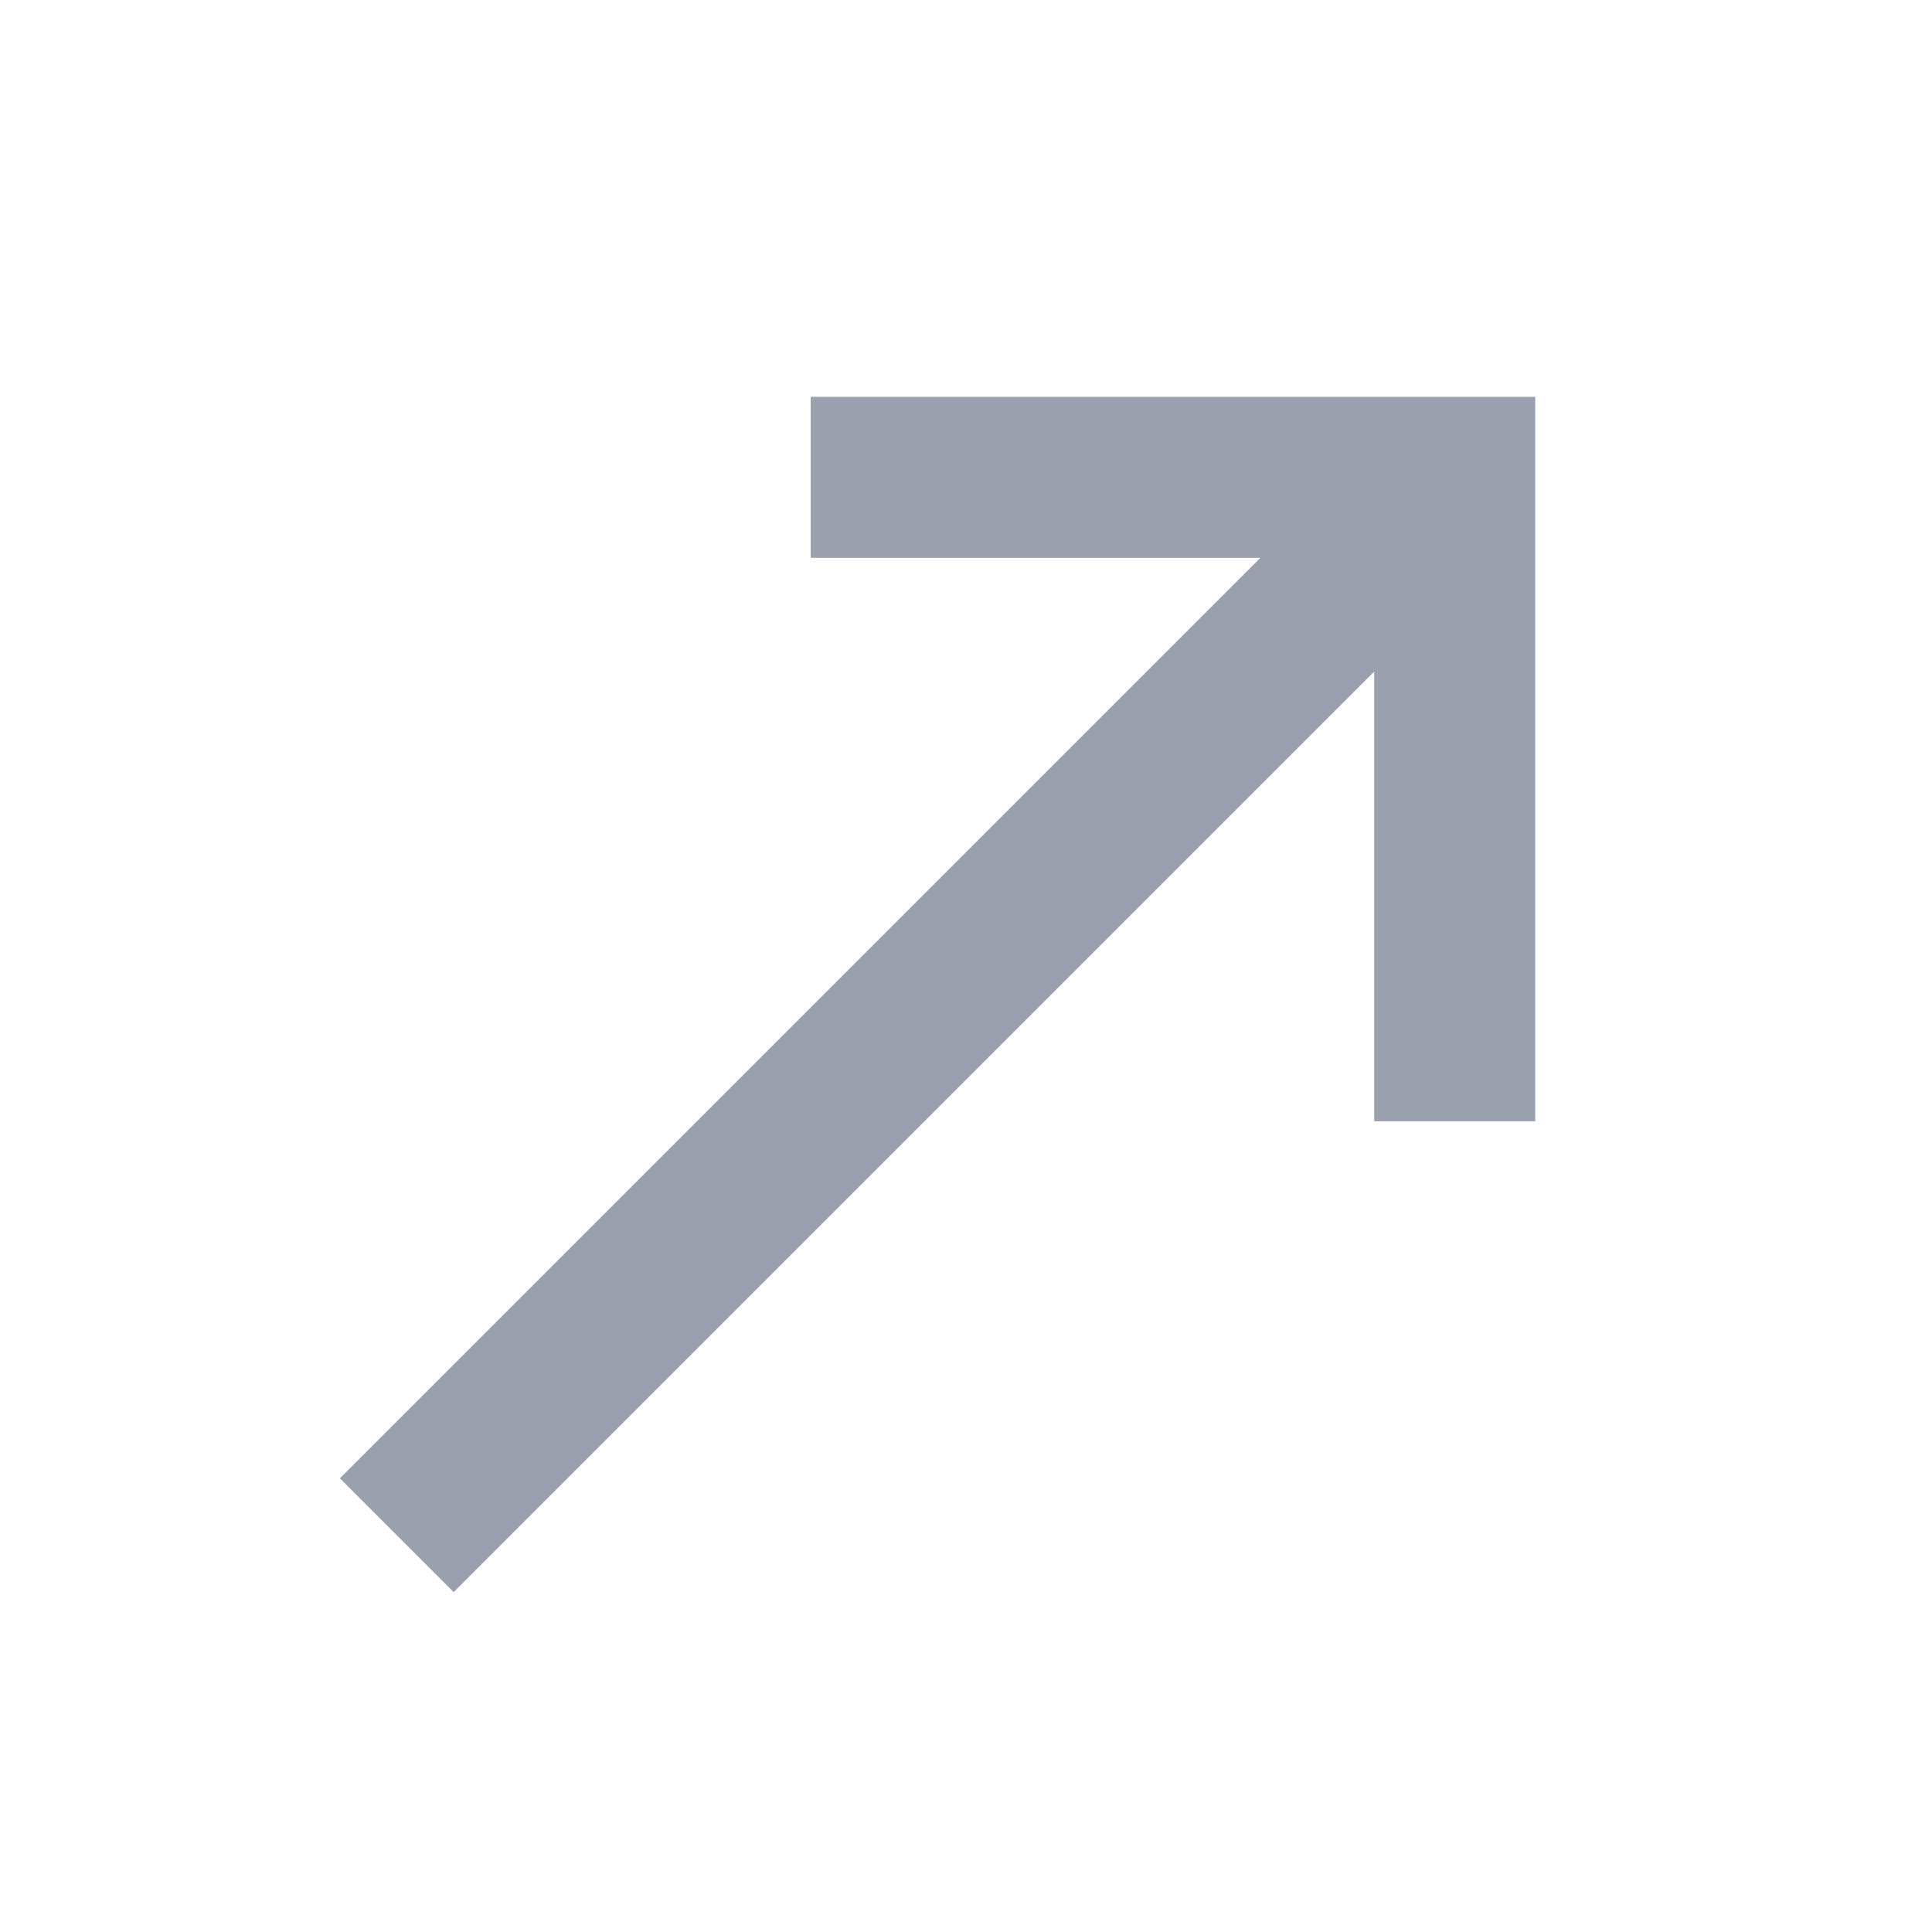
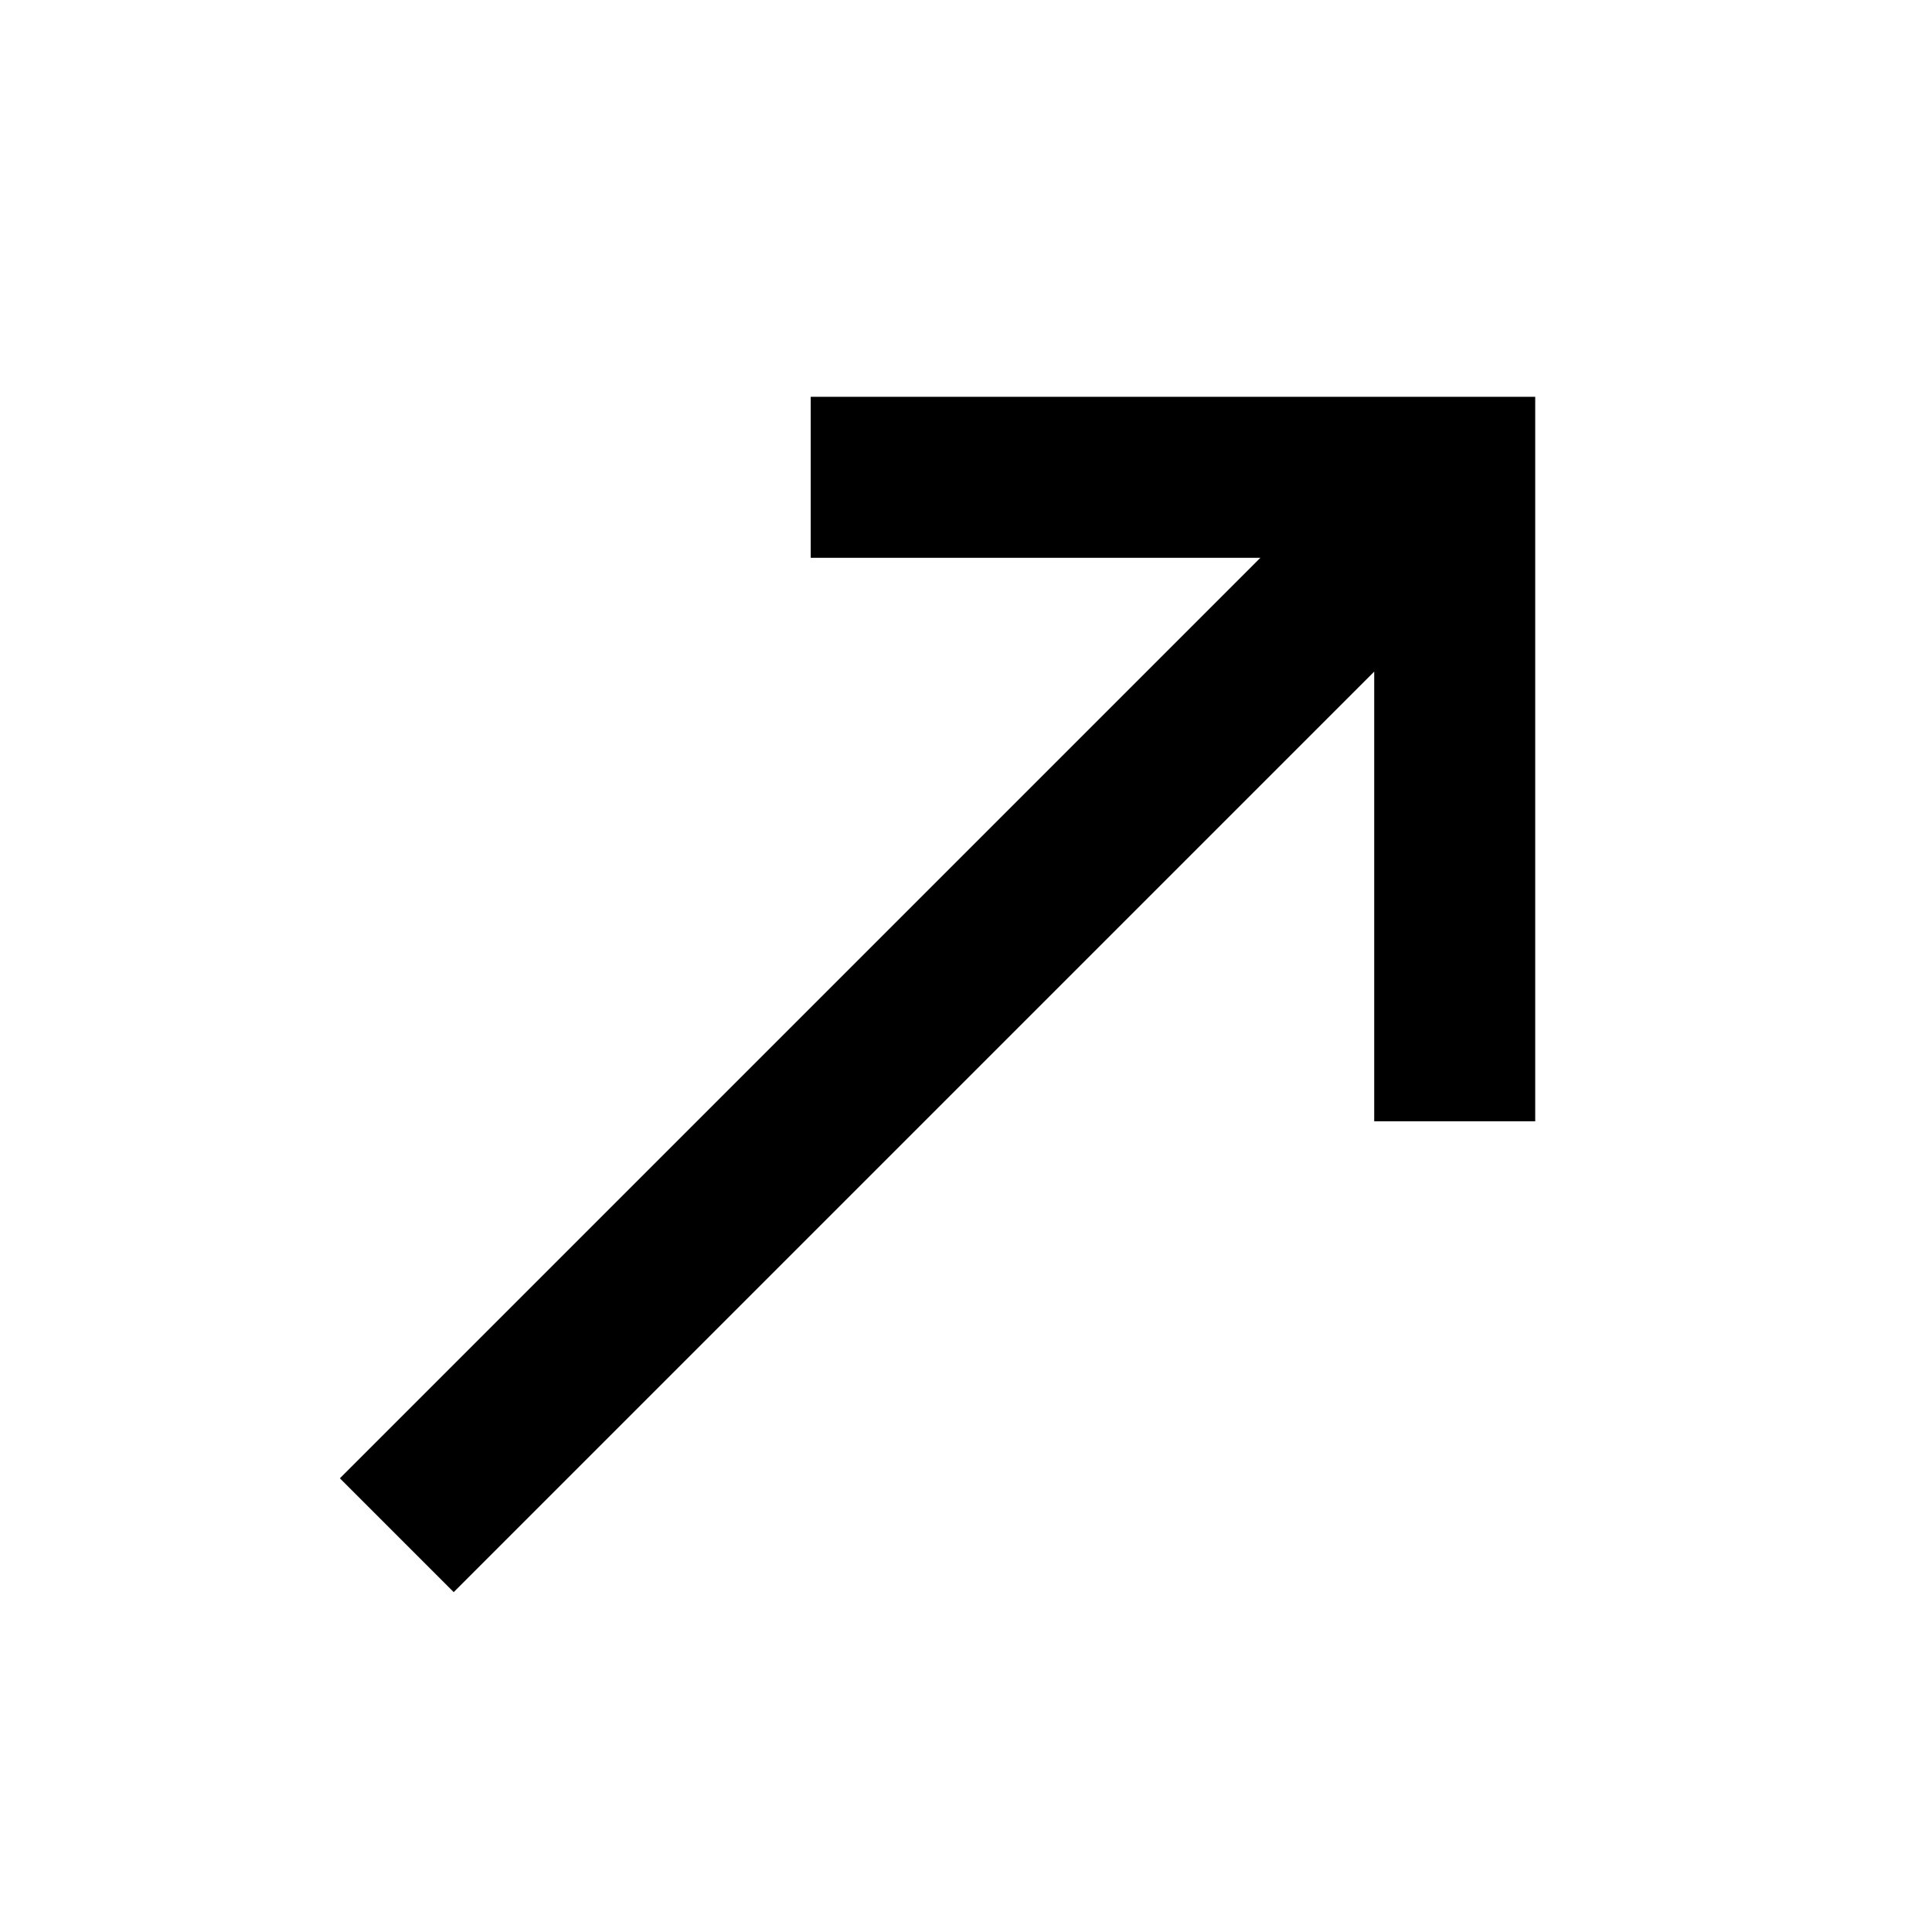
- <svg xmlns="http://www.w3.org/2000/svg" viewBox="0 0 24 24" width="12" height="12" fill="#99a1af">
+ <svg xmlns="http://www.w3.org/2000/svg" viewBox="0 0 24 24" width="12" height="12" fill="currentColor">
  <path d="M5.636 19.778L4.222 18.364L15.657 6.929L10.071 6.929V4.929L19.071 4.929L19.071 13.929H17.071L17.071 8.343L5.636 19.778Z" />
</svg>
